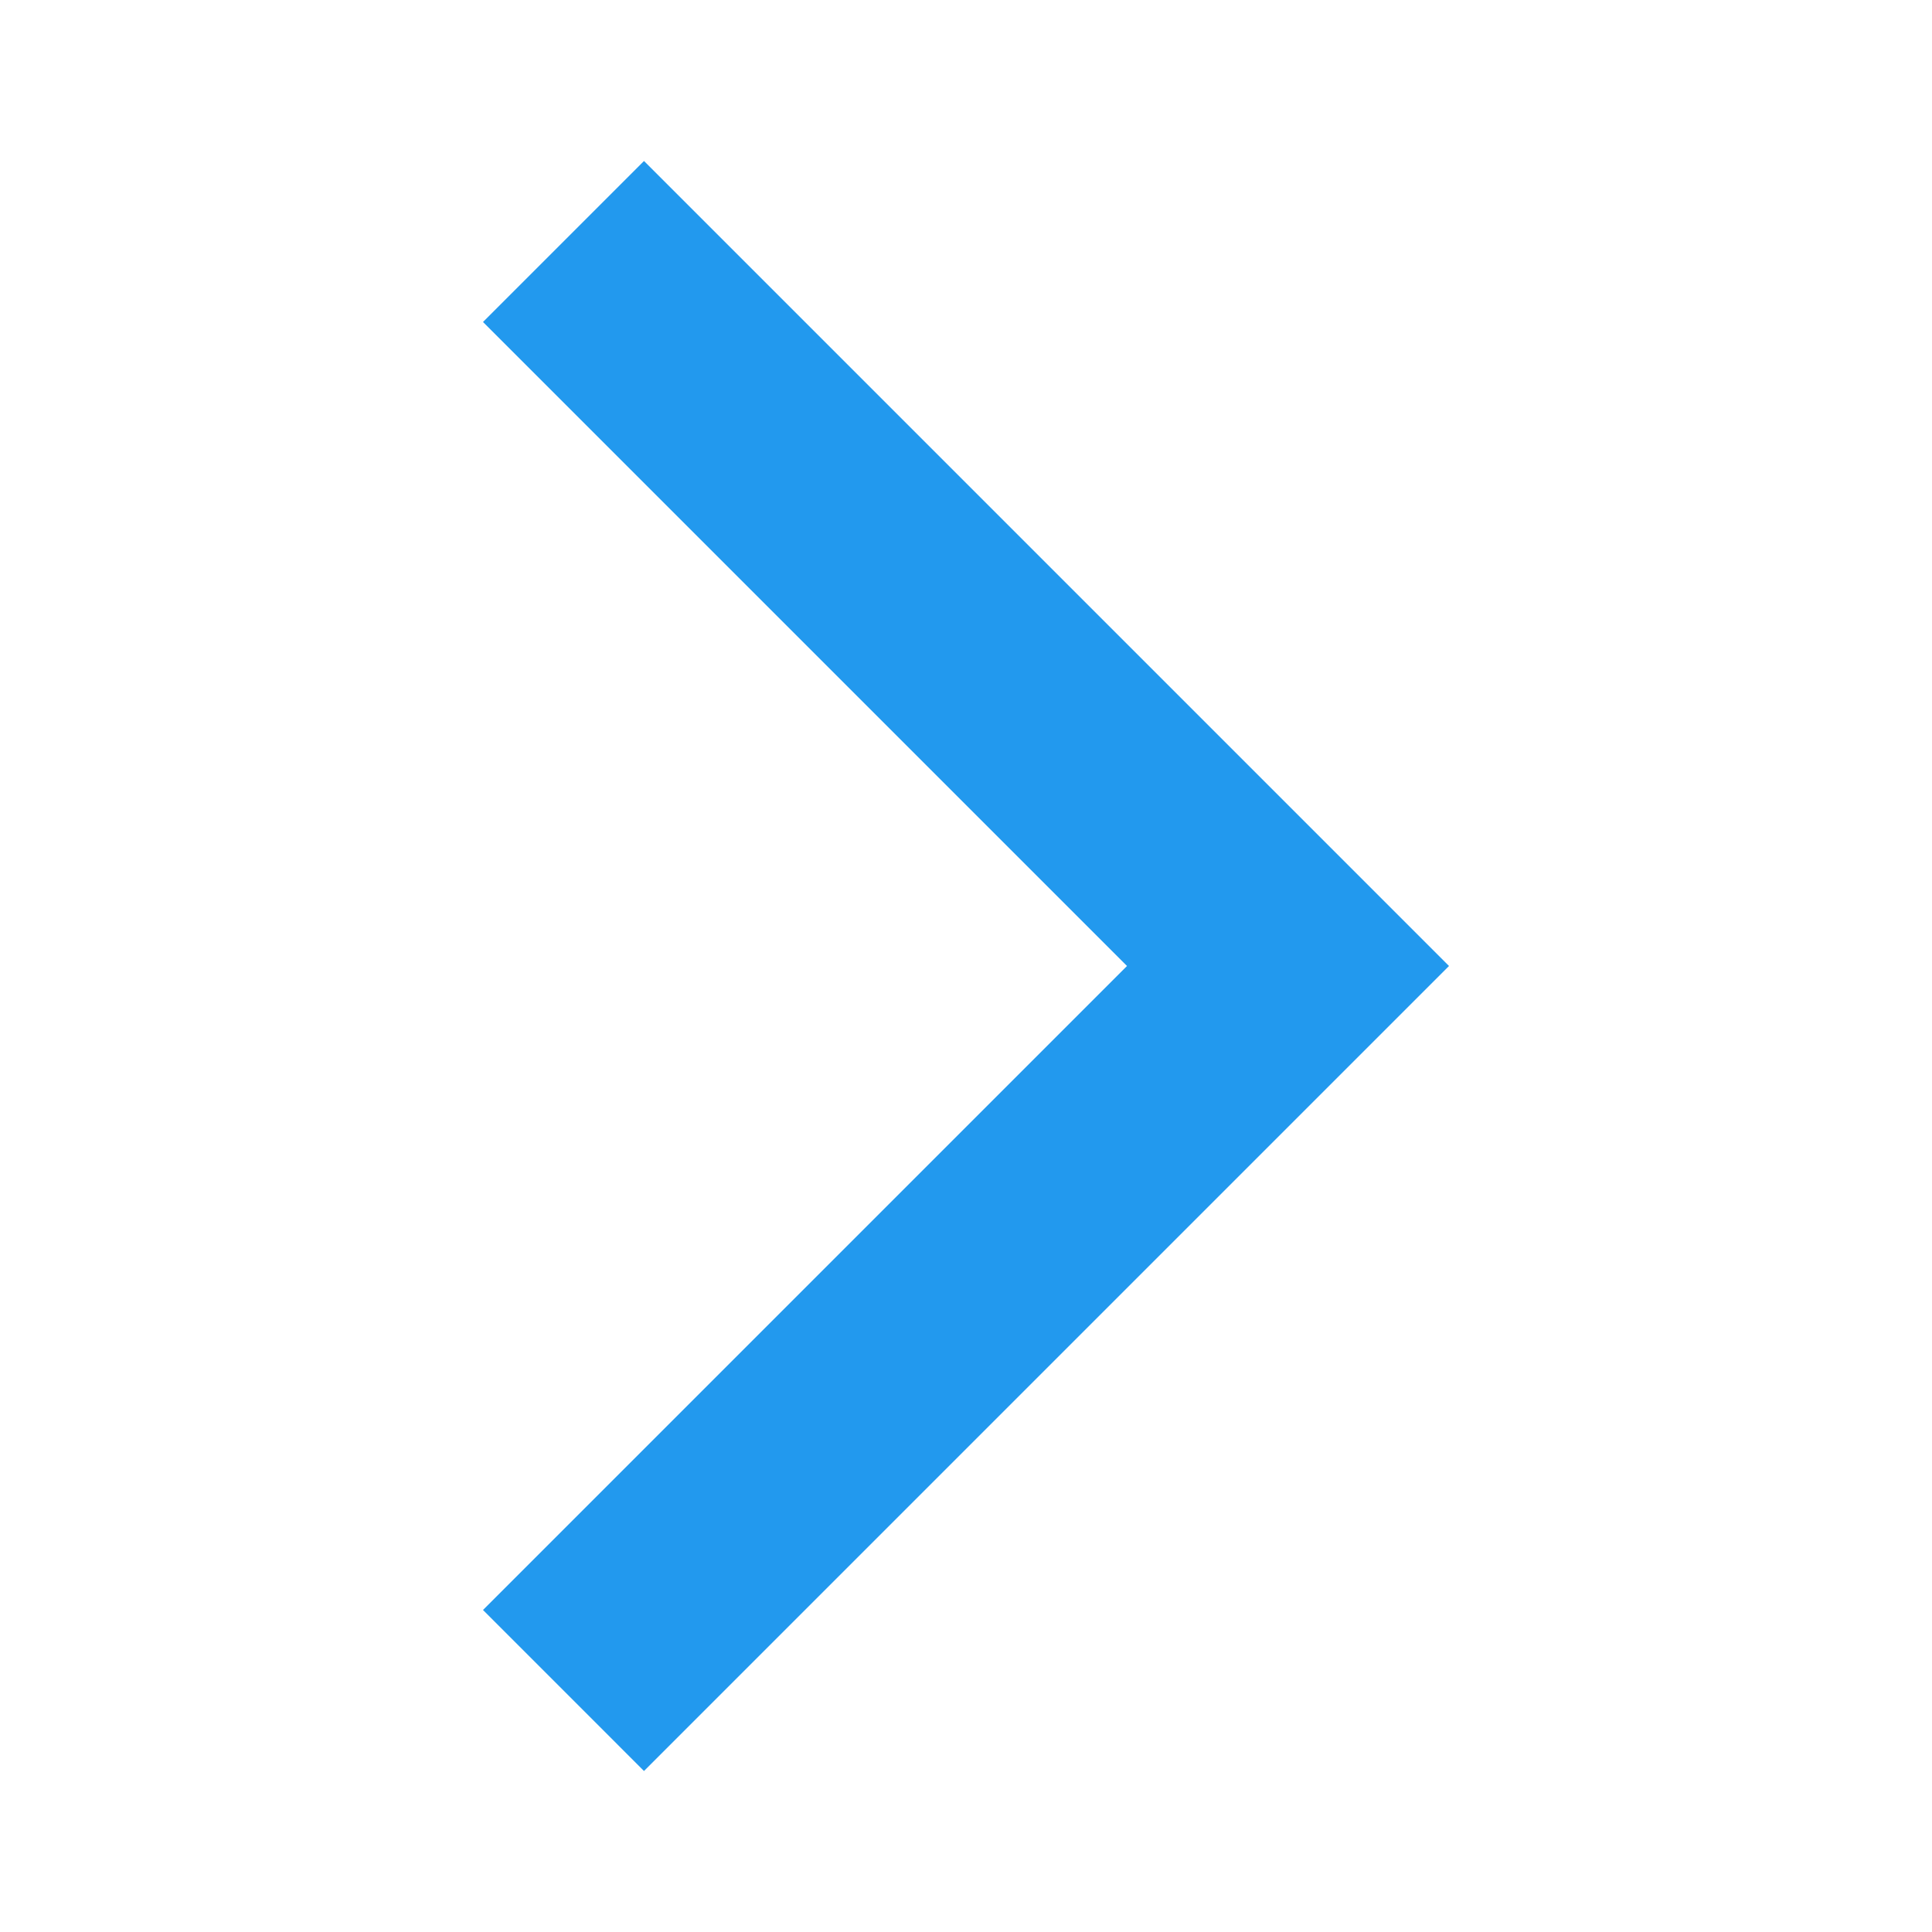
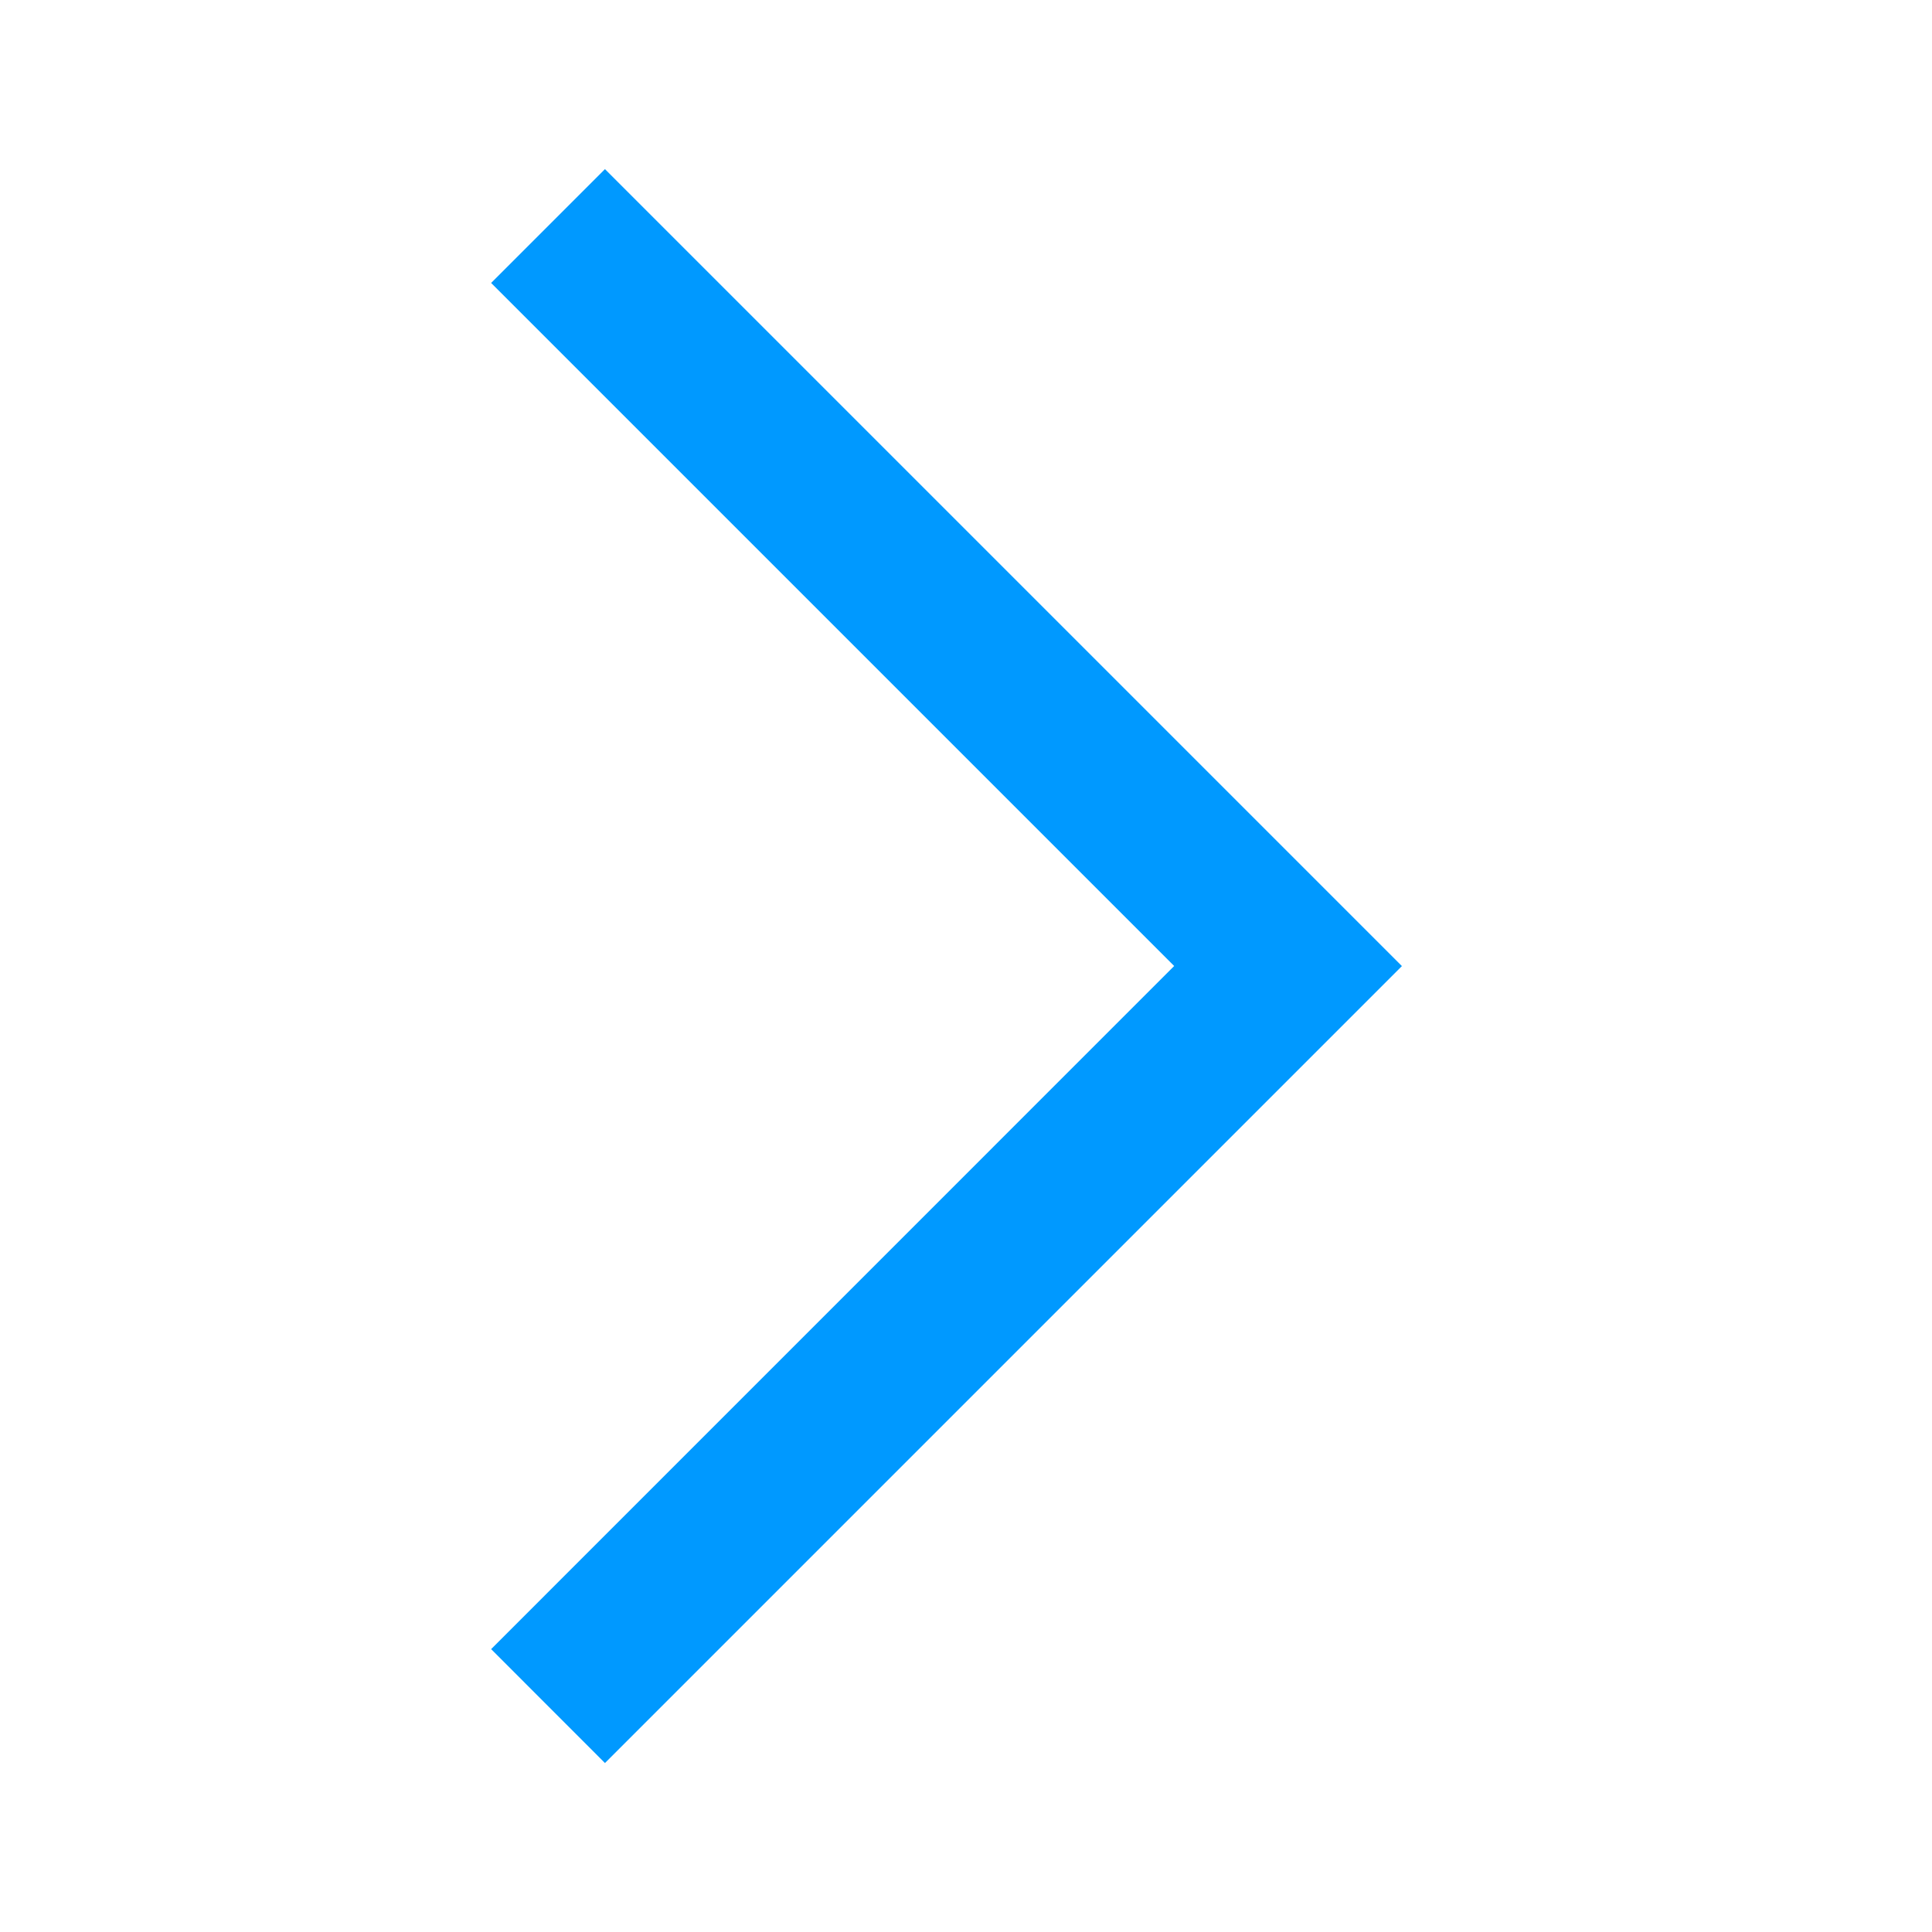
<svg xmlns="http://www.w3.org/2000/svg" width="24" height="24" viewBox="0 0 24 24">
  <defs>
    <clipPath id="b">
      <rect width="24" height="24" />
    </clipPath>
  </defs>
  <g id="a" clip-path="url(#b)">
-     <path d="M202,0l10,10L202,20l-2-2,8-8-8-8Z" transform="translate(-194 2)" fill="#29e" />
+     <path d="M-180-41.615l8.485-8.486L-180-58.586-178.586-60l8.485,8.485,1.415,1.415-9.9,9.9Z" transform="translate(186.101 62.101)" fill="#09f" />
  </g>
</svg>
